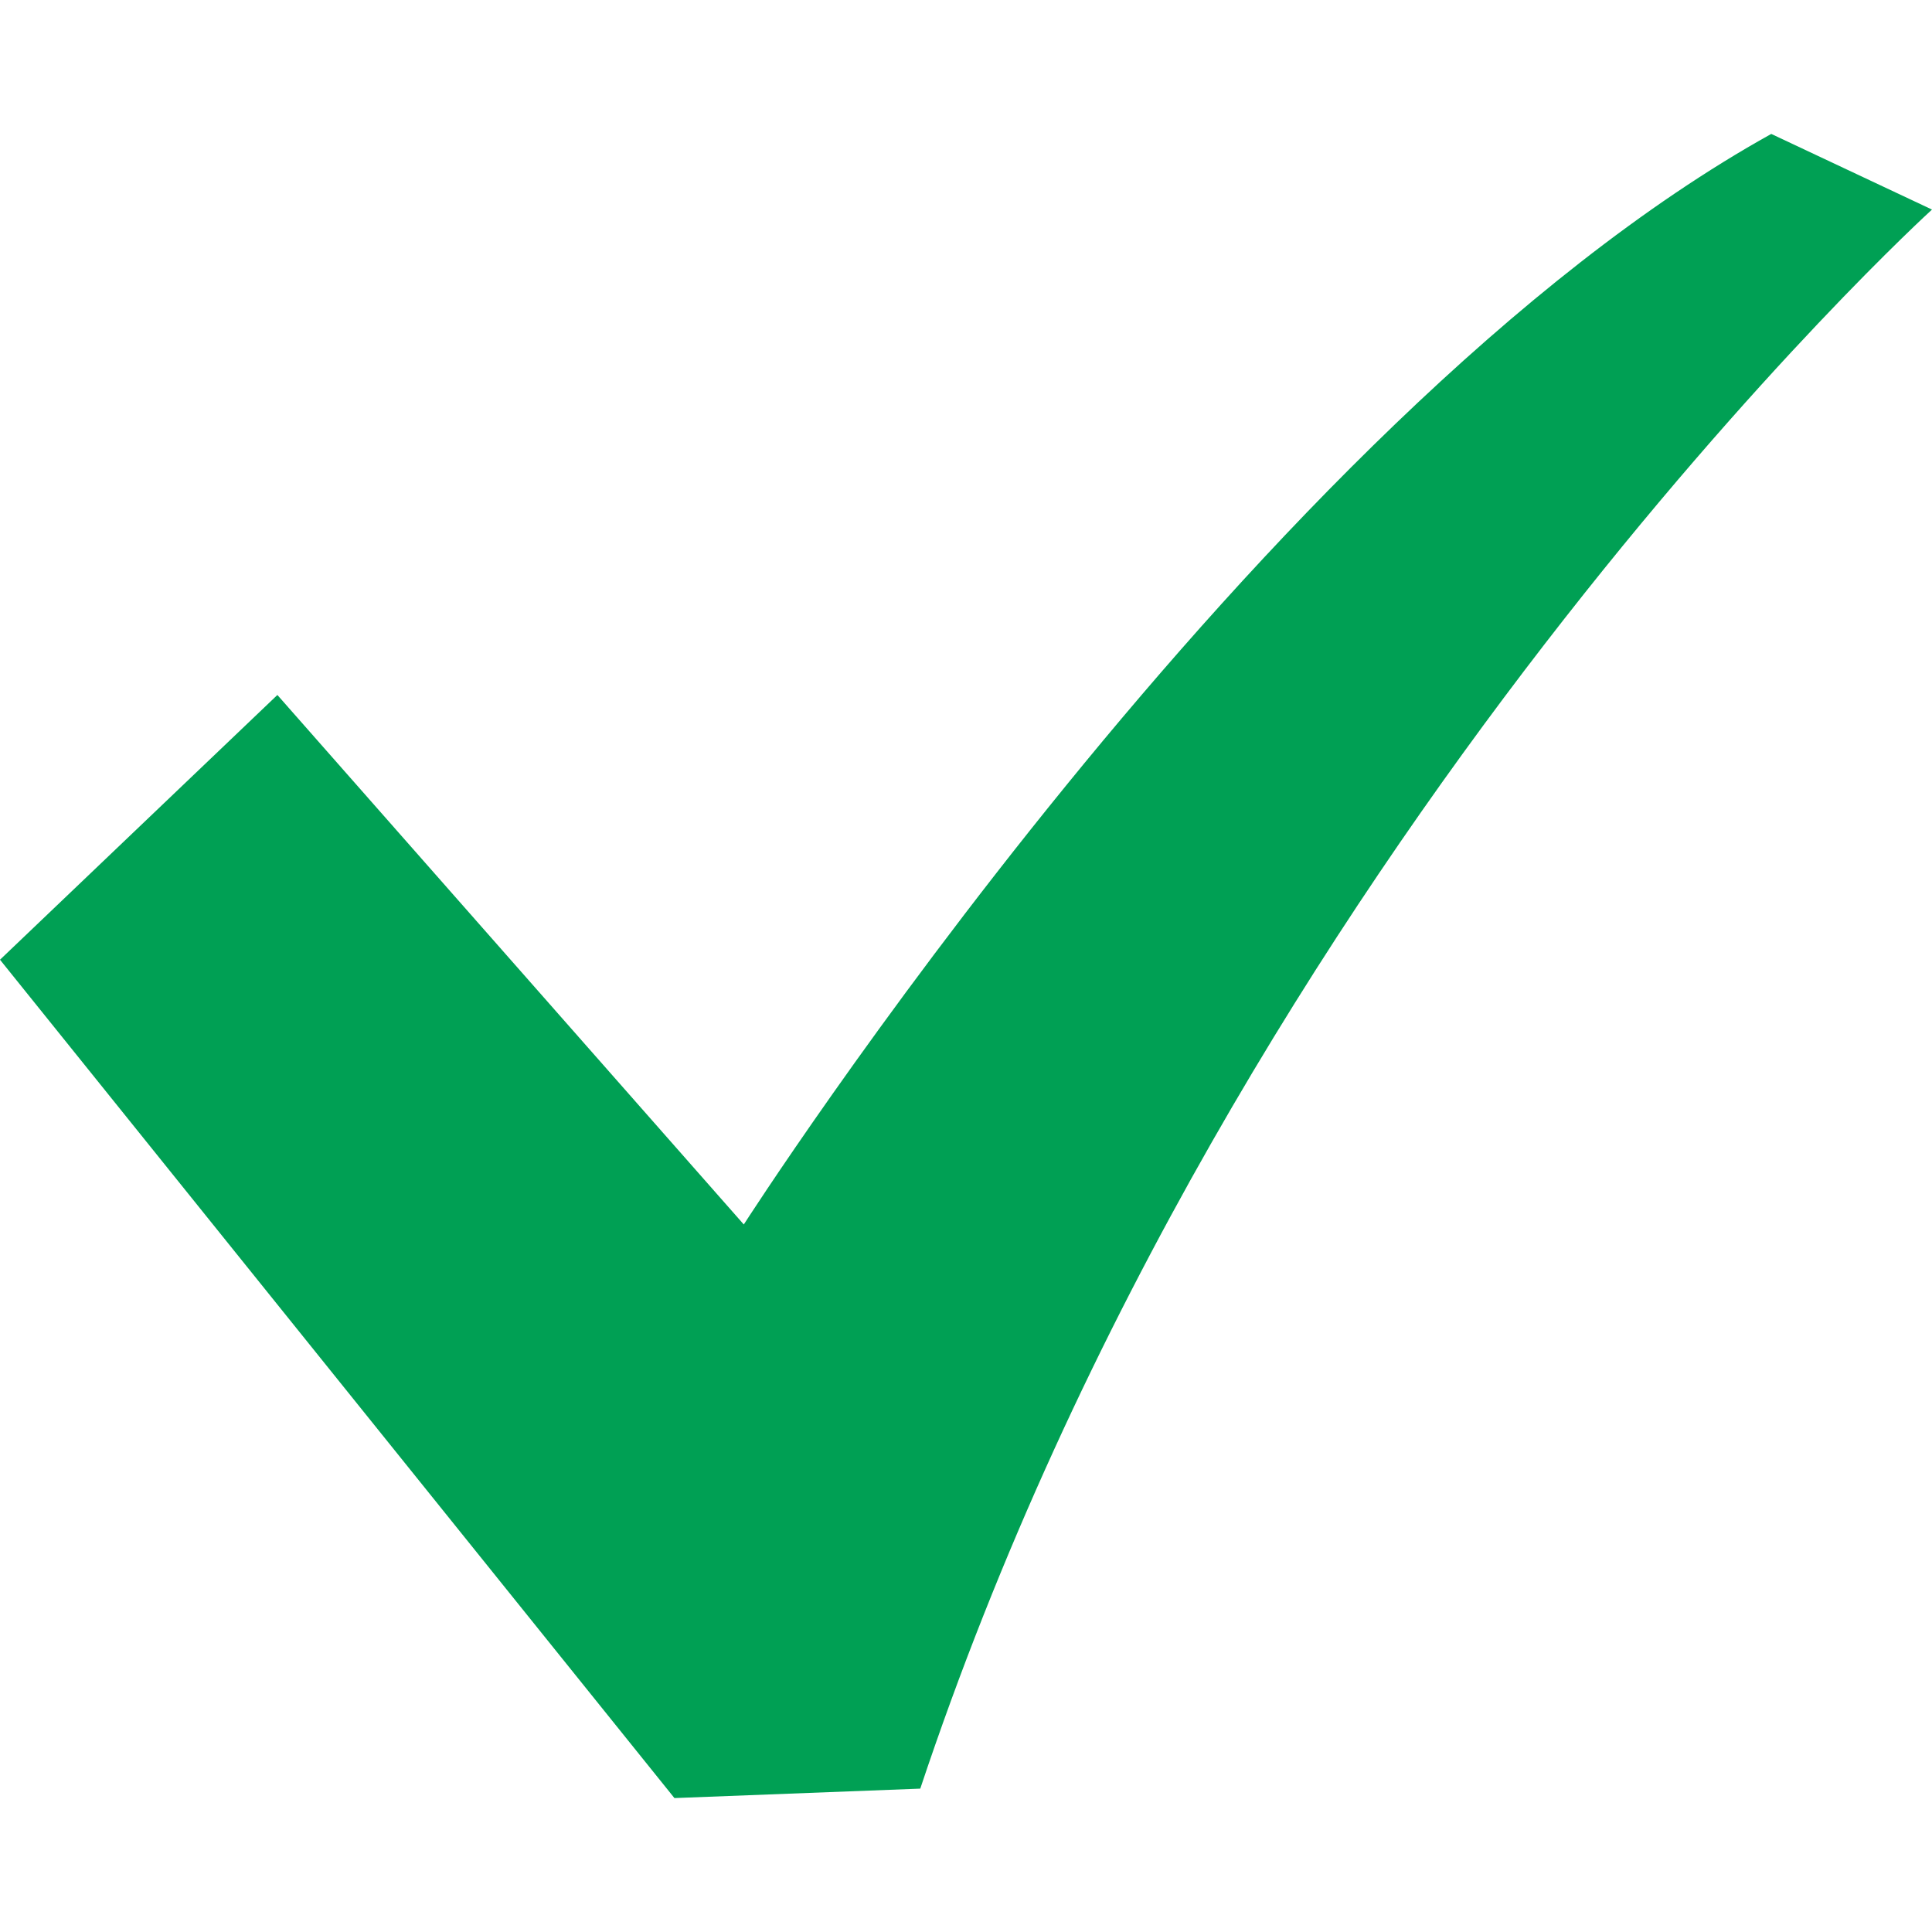
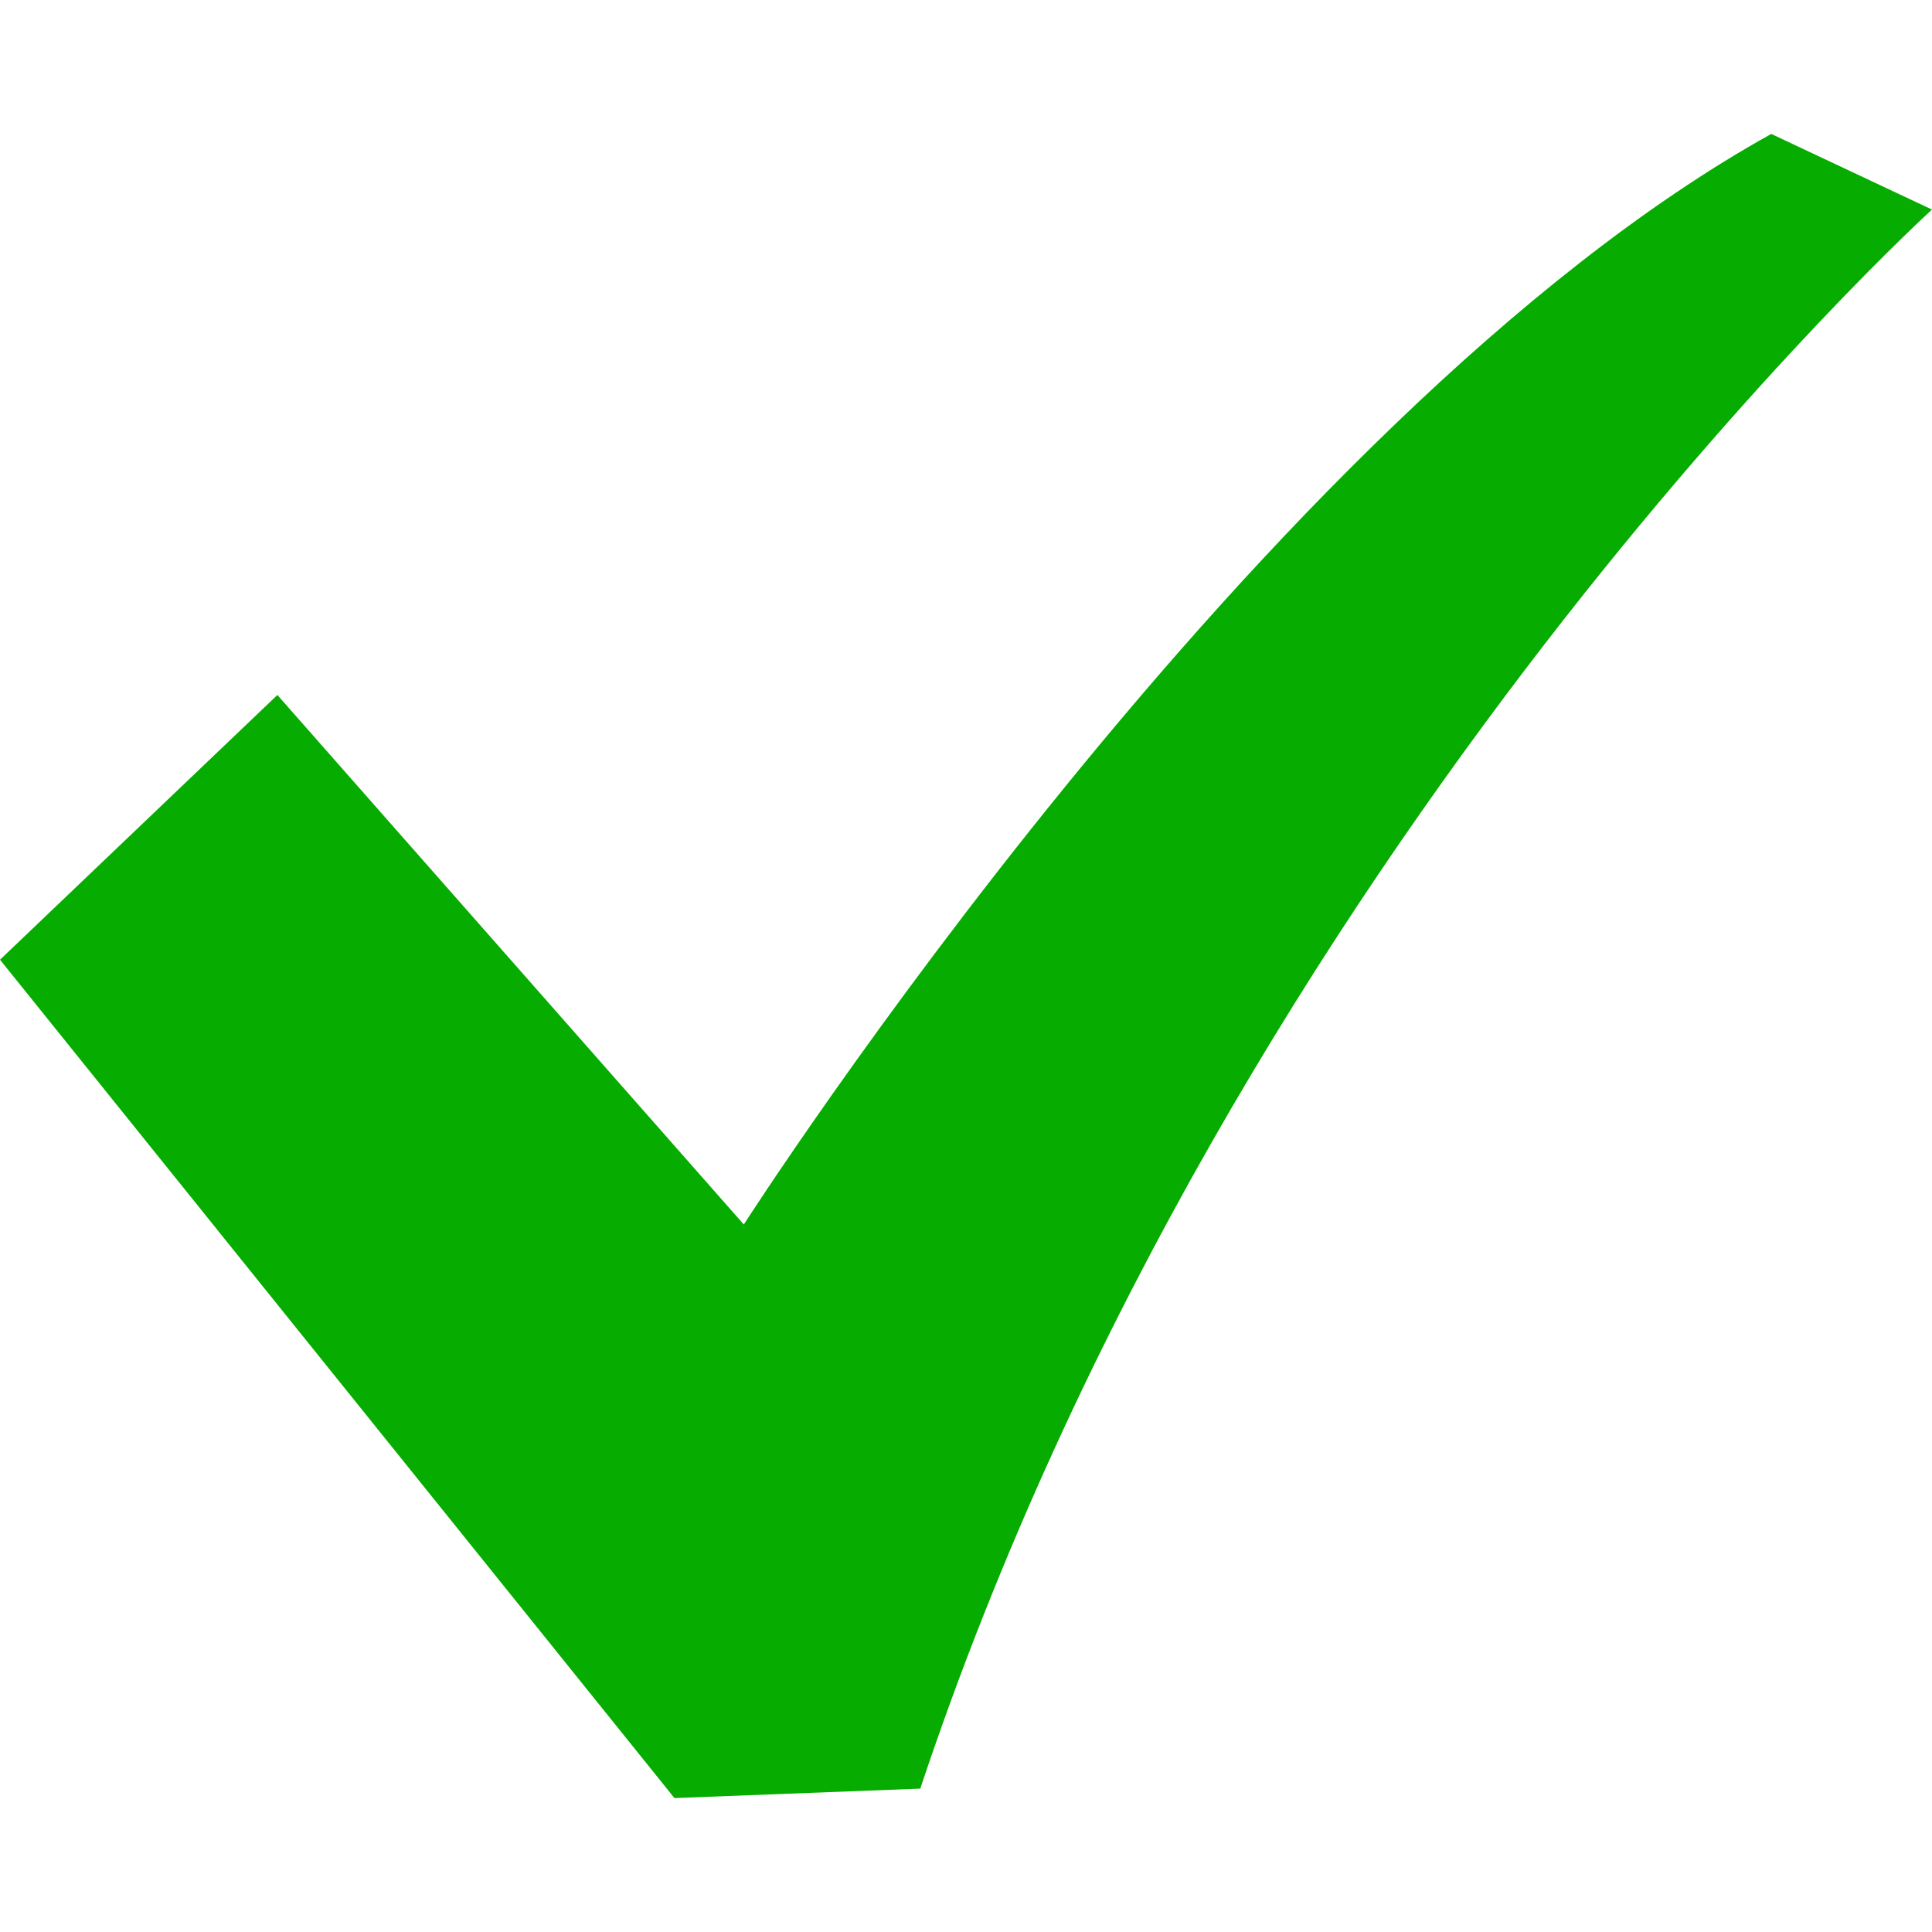
<svg xmlns="http://www.w3.org/2000/svg" version="1.1" id="_x32_" x="0px" y="0px" viewBox="0 0 512 512" style="width: 48px; height: 48px; opacity: 1;" xml:space="preserve">
  <style type="text/css">
	.st0{fill:#4B4B4B;}
</style>
  <g>
-     <path class="st0" d="M469.402,35.492C334.09,110.664,197.114,324.5,197.114,324.5L73.509,184.176L0,254.336l178.732,222.172   l65.15-2.504C327.414,223.414,512,55.539,512,55.539L469.402,35.492z" style="fill: rgb(0, 160, 84);" />
+     <path class="st0" d="M469.402,35.492C334.09,110.664,197.114,324.5,197.114,324.5L73.509,184.176L0,254.336l178.732,222.172   l65.15-2.504C327.414,223.414,512,55.539,512,55.539L469.402,35.492z" style="fill: rgb(6, 173, 0);" />
  </g>
</svg>
